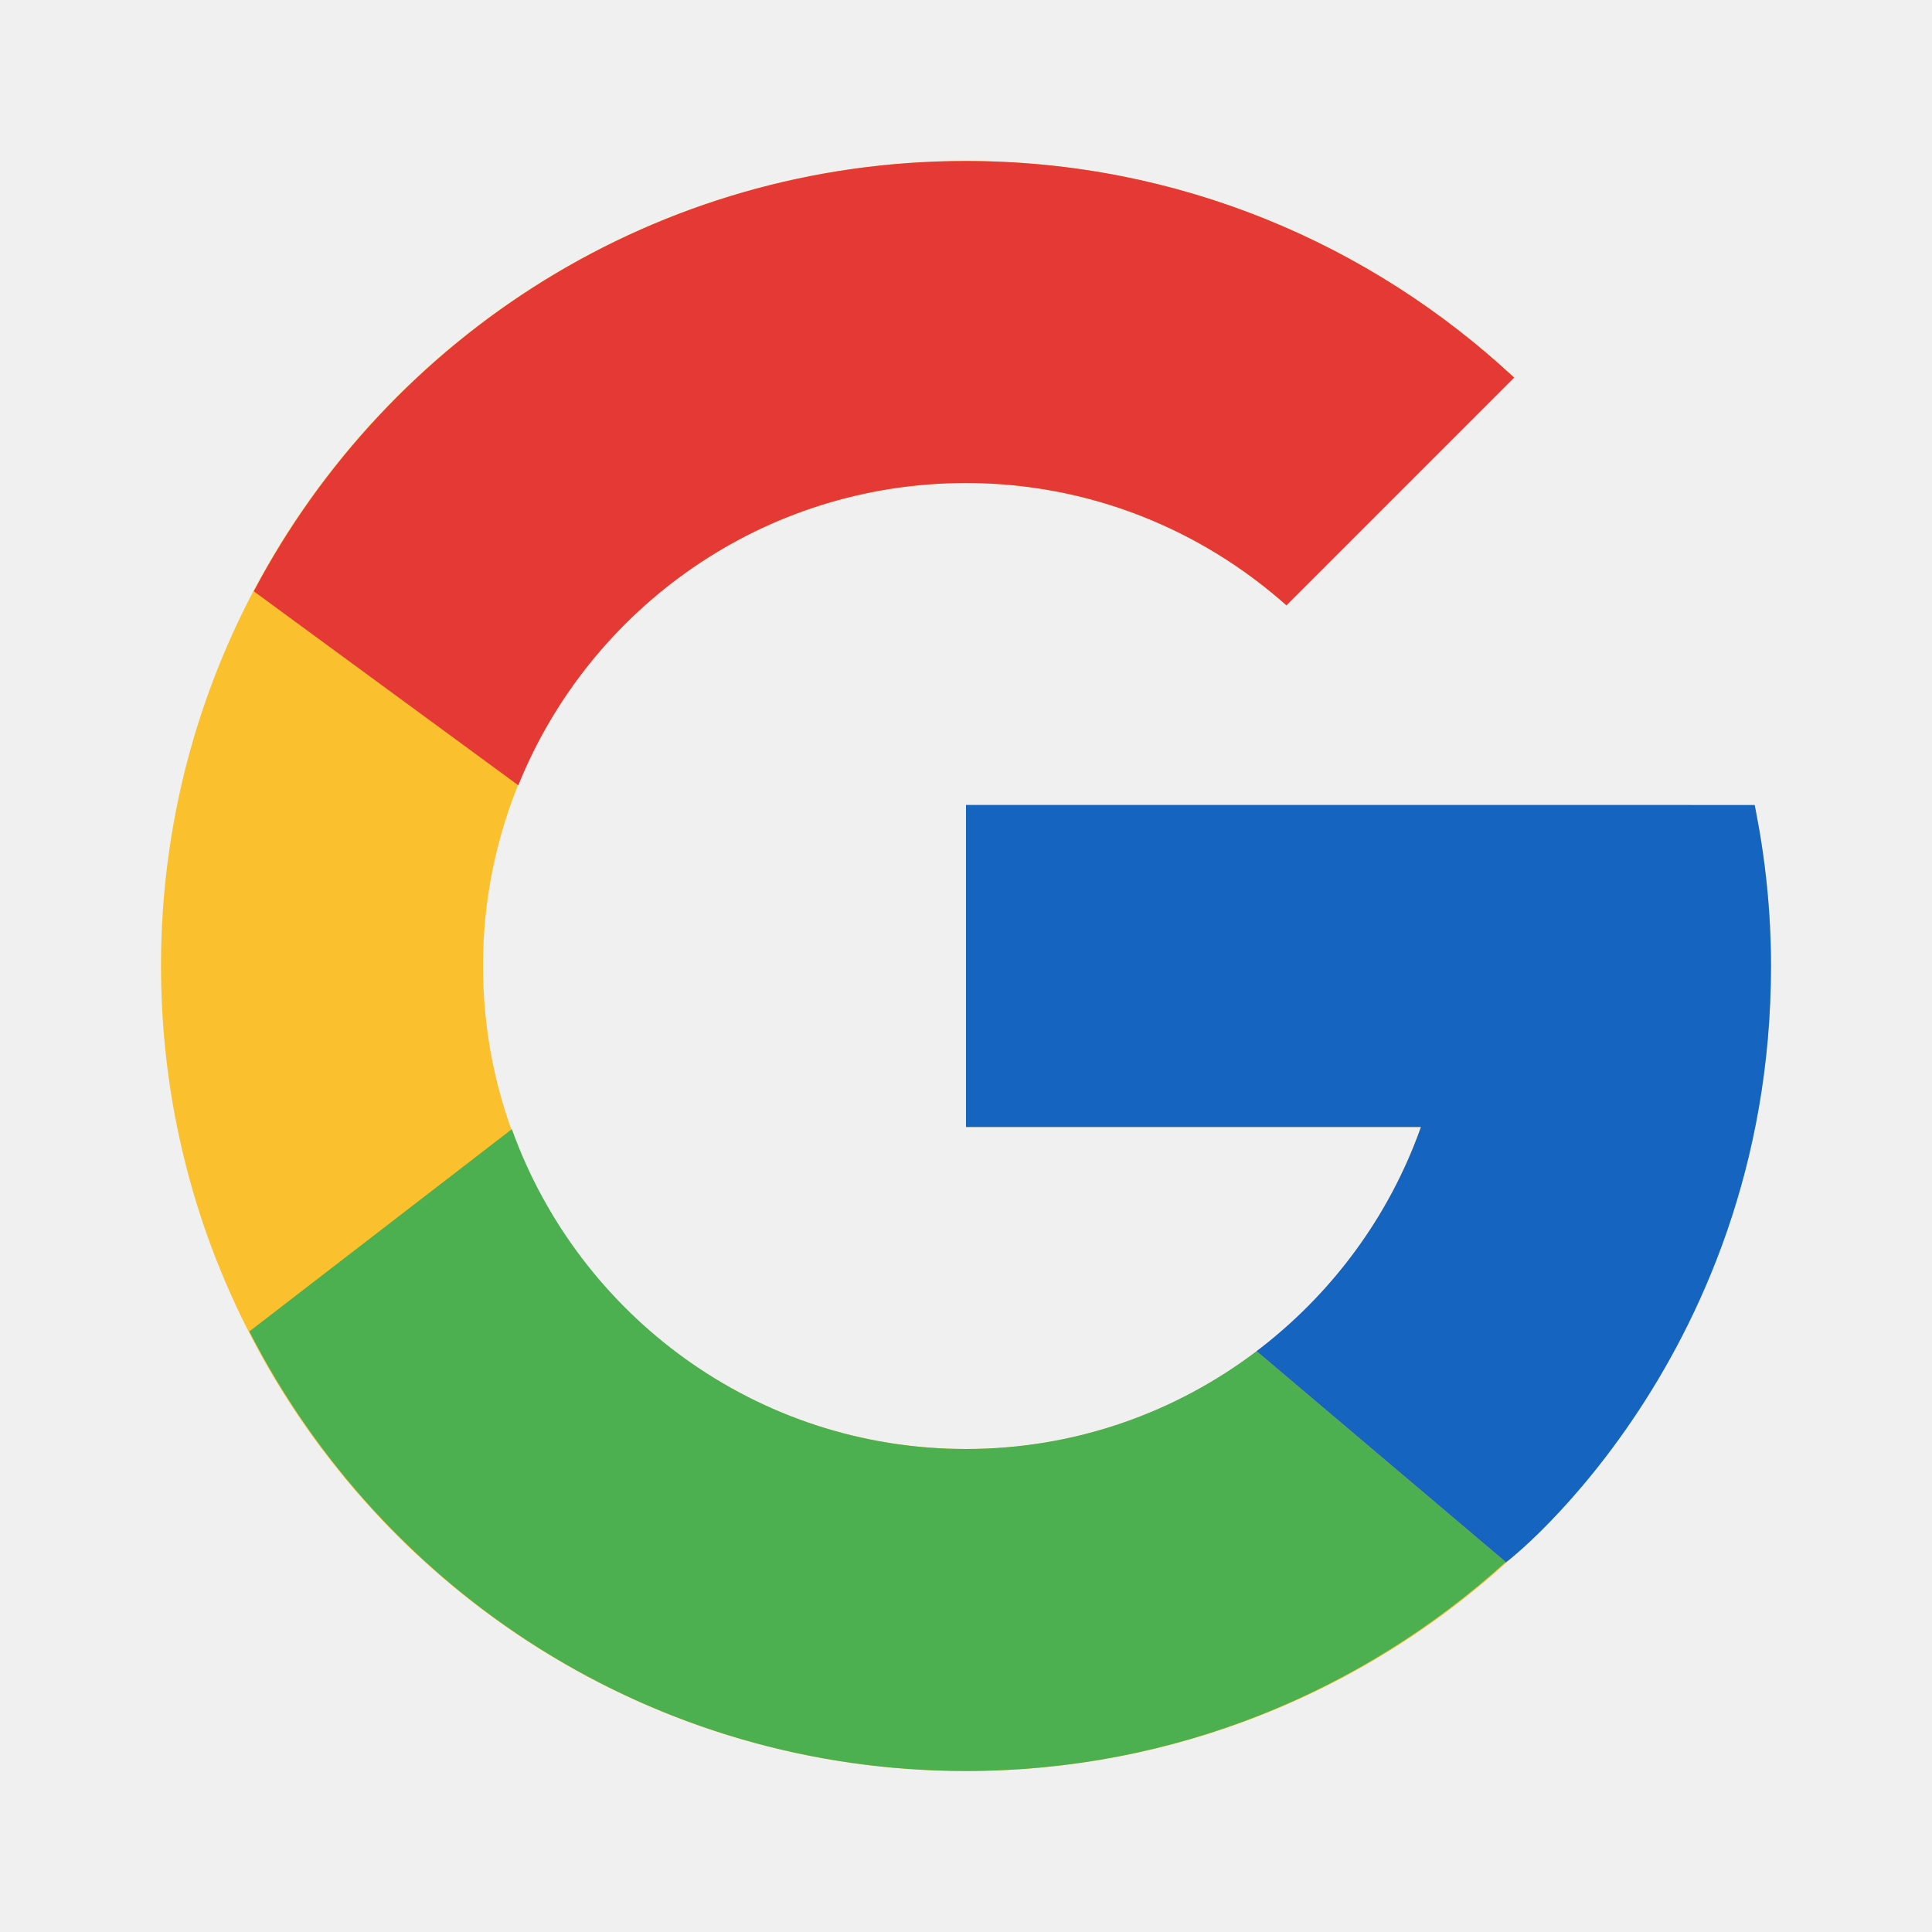
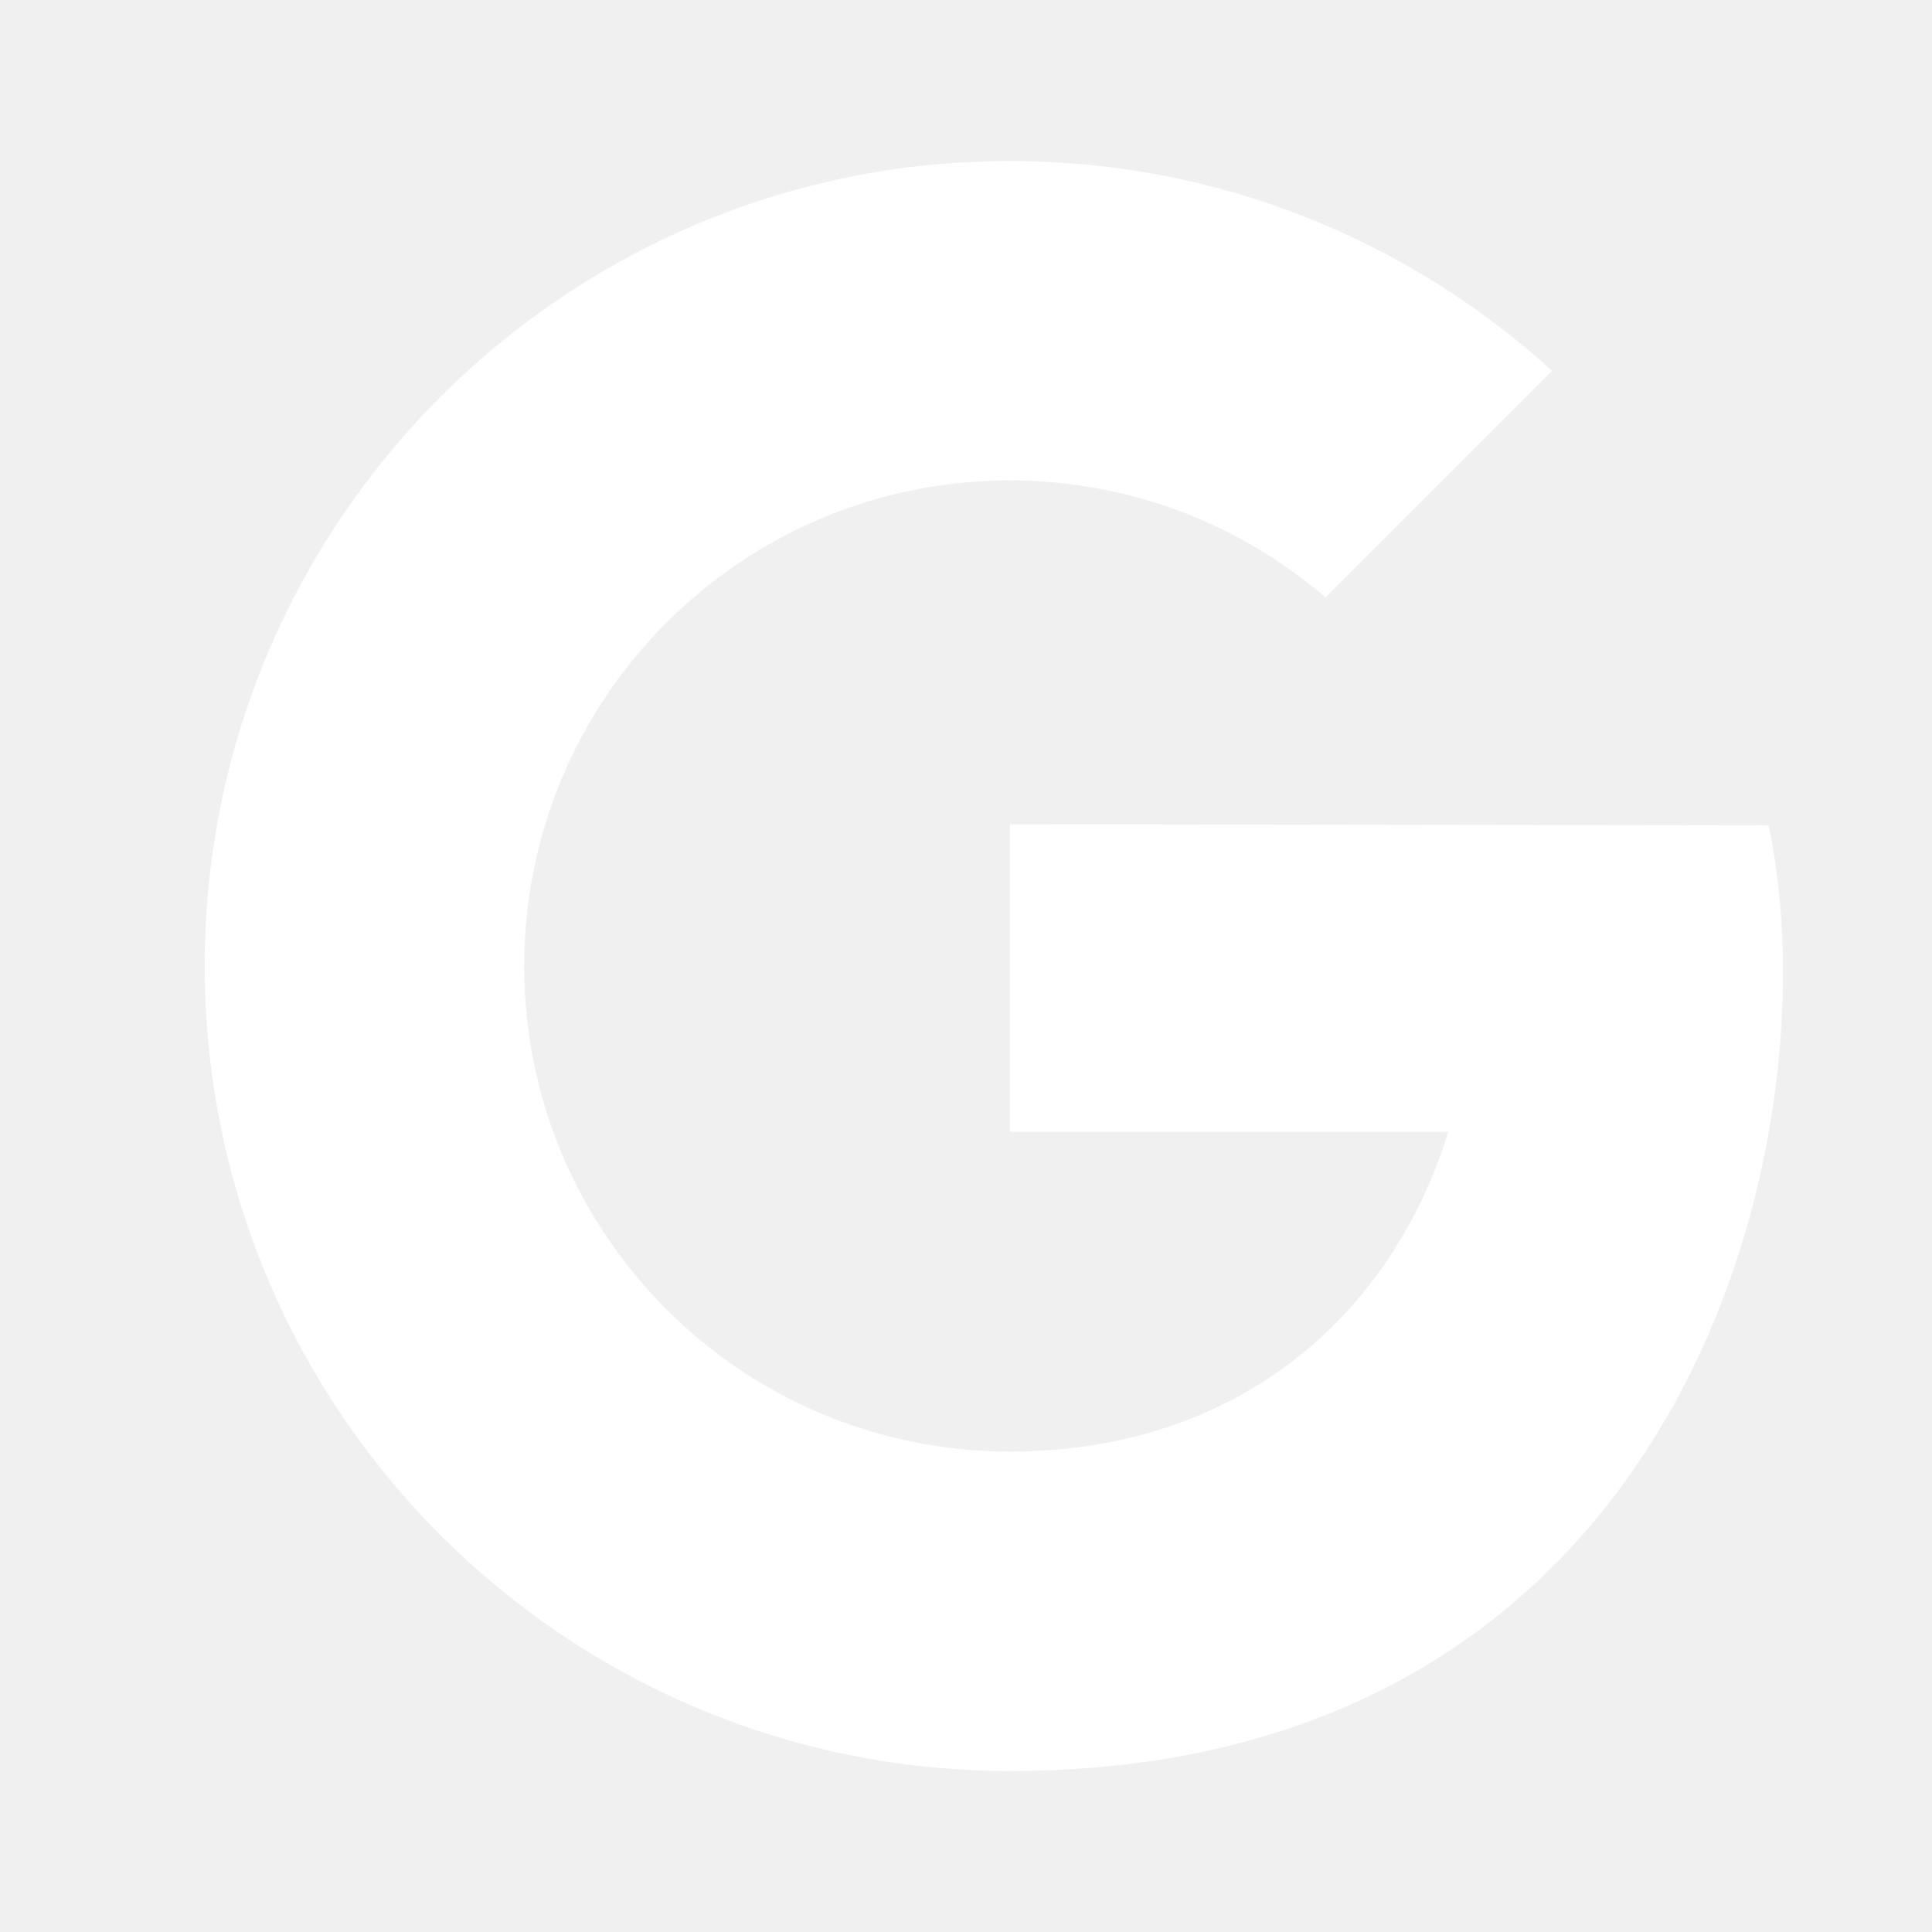
- <svg xmlns="http://www.w3.org/2000/svg" viewBox="0 0 48 48" width="48px" height="48px">
-   <path fill="#fbc02d" d="M43.611,20.083H42V20H24v8h11.303c-1.649,4.657-6.08,8-11.303,8c-6.627,0-12-5.373-12-12 s5.373-12,12-12c3.059,0,5.842,1.154,7.961,3.039l5.657-5.657C34.046,6.053,29.268,4,24,4C12.955,4,4,12.955,4,24s8.955,20,20,20 s20-8.955,20-20C44,22.659,43.862,21.35,43.611,20.083z" />
-   <path fill="#e53935" d="M6.306,14.691l6.571,4.819C14.655,15.108,18.961,12,24,12c3.059,0,5.842,1.154,7.961,3.039 l5.657-5.657C34.046,6.053,29.268,4,24,4C16.318,4,9.656,8.337,6.306,14.691z" />
-   <path fill="#4caf50" d="M24,44c5.166,0,9.86-1.977,13.409-5.192l-6.19-5.238C29.211,35.091,26.715,36,24,36 c-5.202,0-9.619-3.317-11.283-7.946l-6.522,5.025C9.505,39.556,16.227,44,24,44z" />
-   <path fill="#1565c0" d="M43.611,20.083L43.595,20L42,20H24v8h11.303c-0.792,2.237-2.231,4.166-4.087,5.571 c0.001-0.001,0.002-0.001,0.003-0.002l6.19,5.238C36.971,39.205,44,34,44,24C44,22.659,43.862,21.35,43.611,20.083z" />
+ <svg xmlns="http://www.w3.org/2000/svg" fill="#ffffff" viewBox="0 0 24 24" width="24px" height="24px">
+   <path d="M12.545,10.239v3.821h5.445c-0.712,2.315-2.647,3.972-5.445,3.972c-3.332,0-6.033-2.701-6.033-6.032 s2.701-6.032,6.033-6.032c1.498,0,2.866,0.549,3.921,1.453l2.814-2.814C17.503,2.988,15.139,2,12.545,2 C7.021,2,2.543,6.477,2.543,12s4.478,10,10.002,10c8.396,0,10.249-7.85,9.426-11.748L12.545,10.239z" />
</svg>
